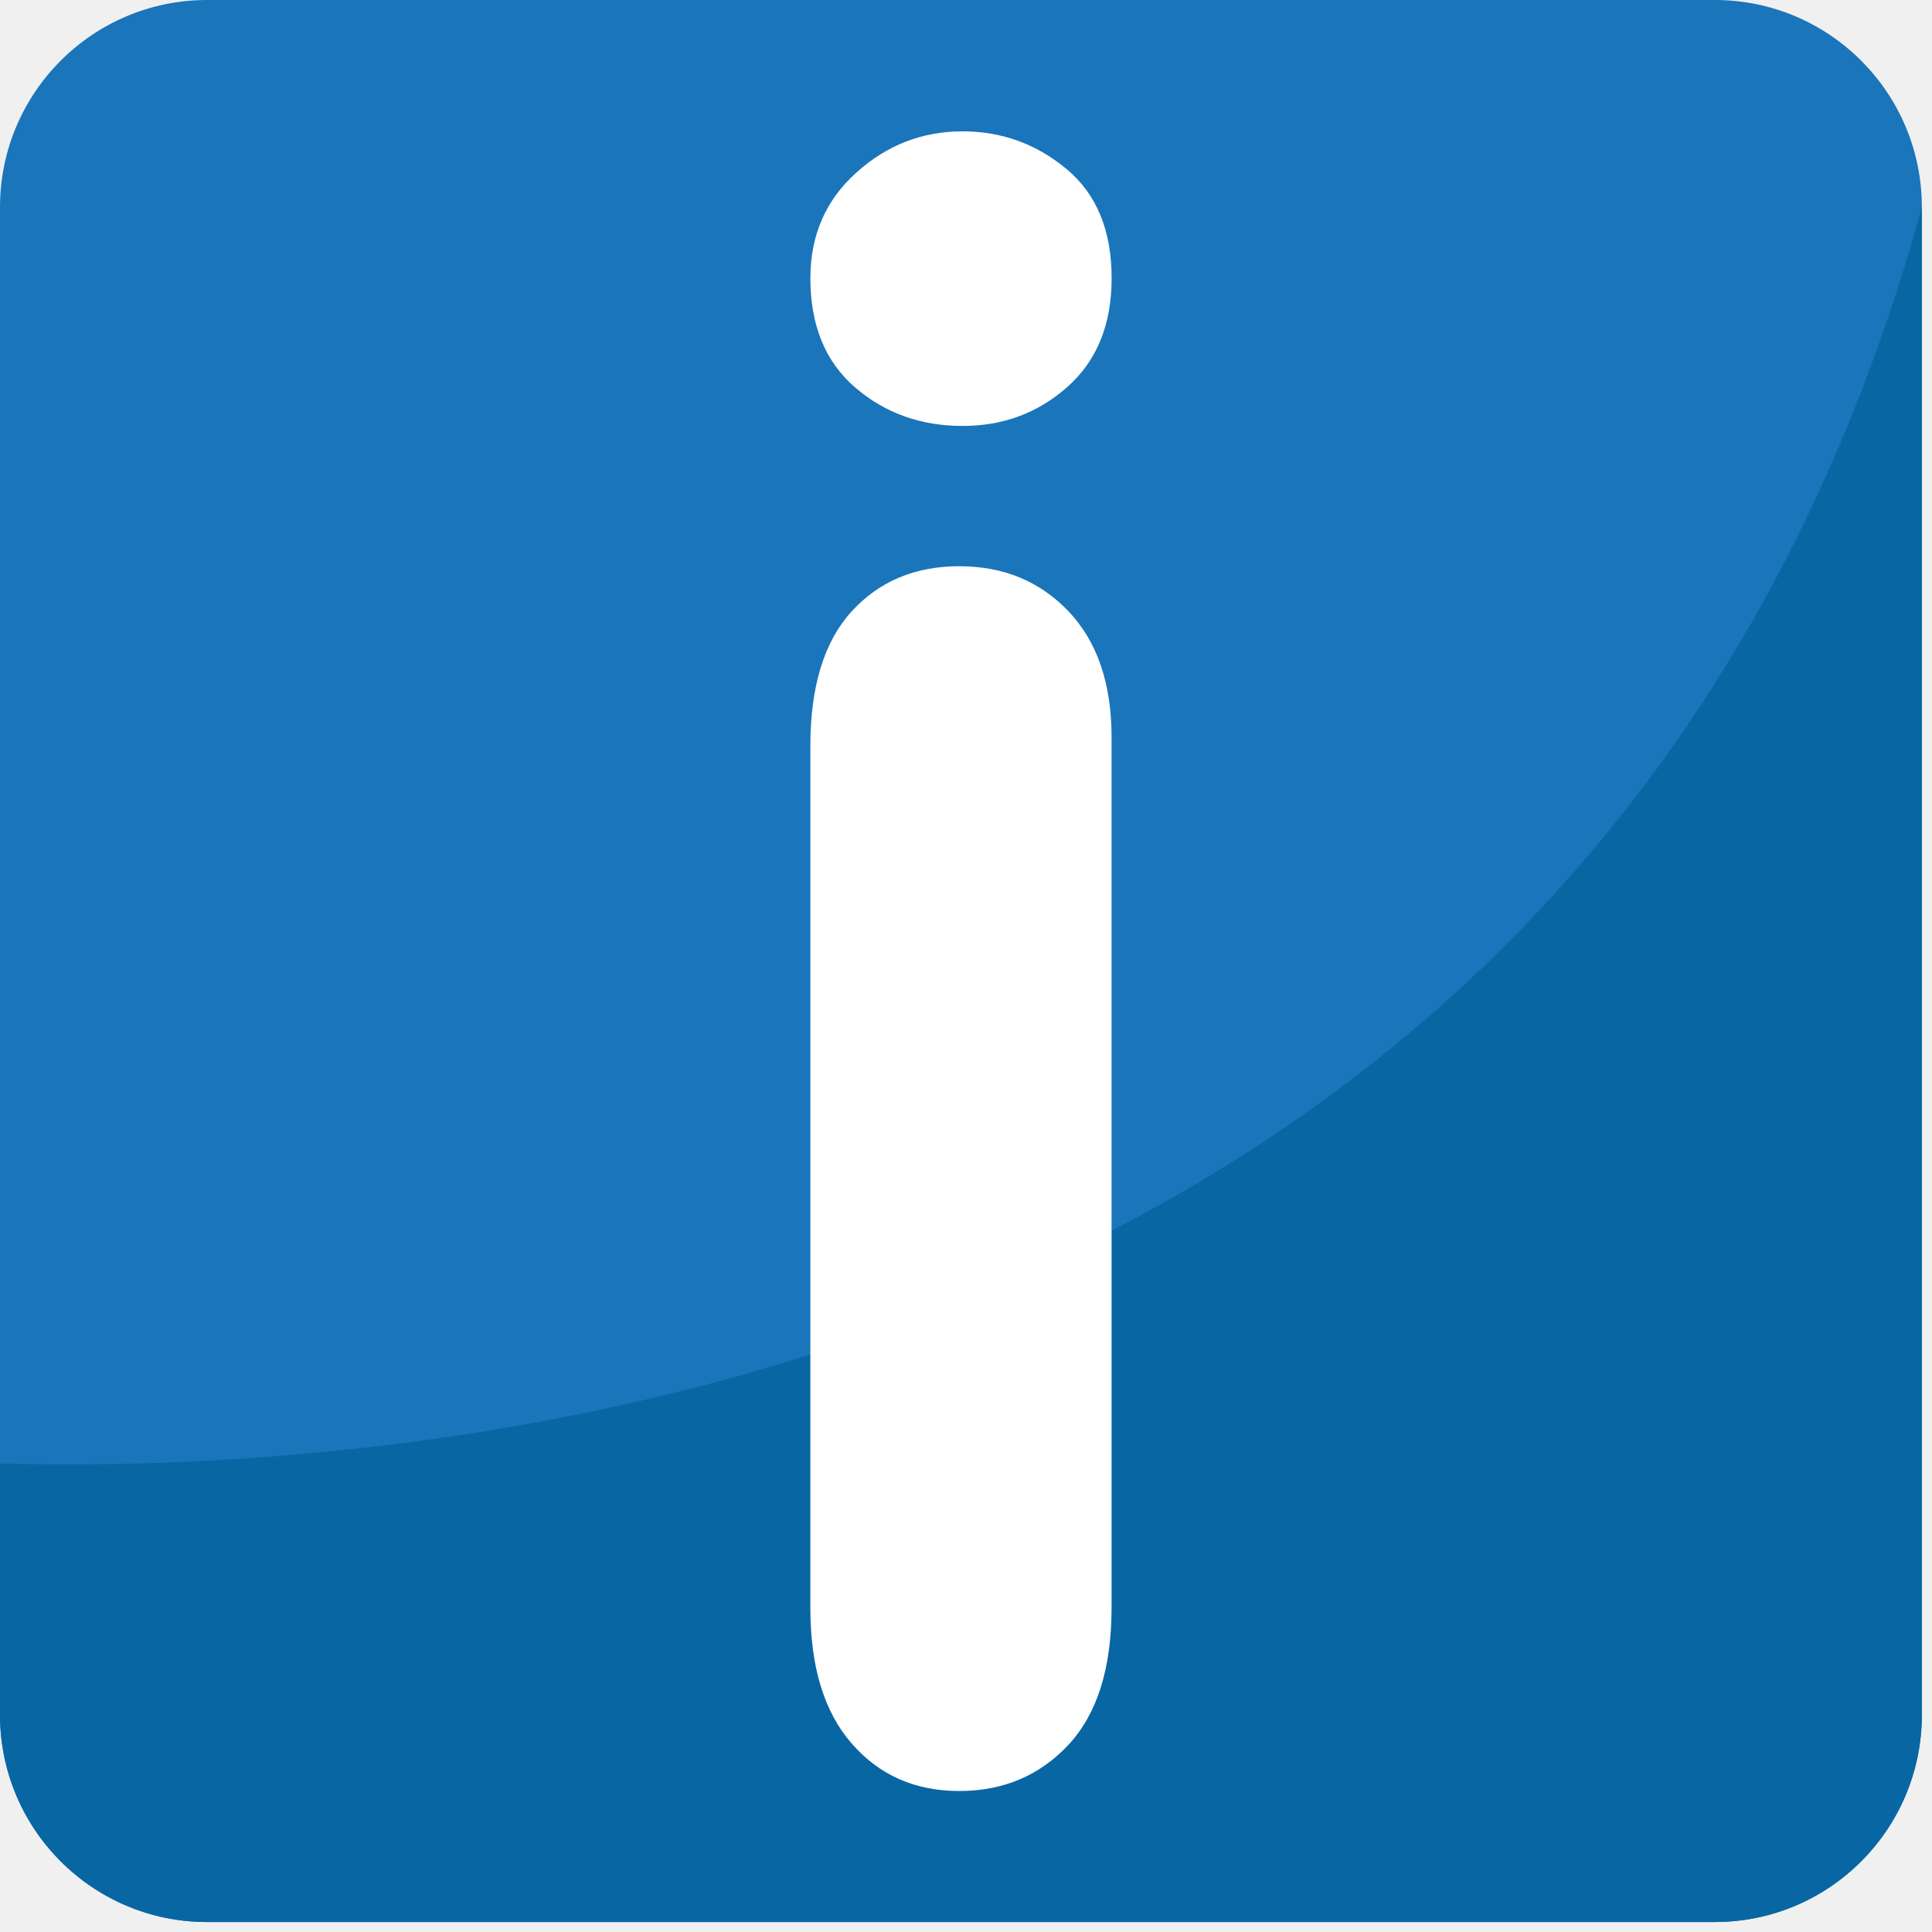
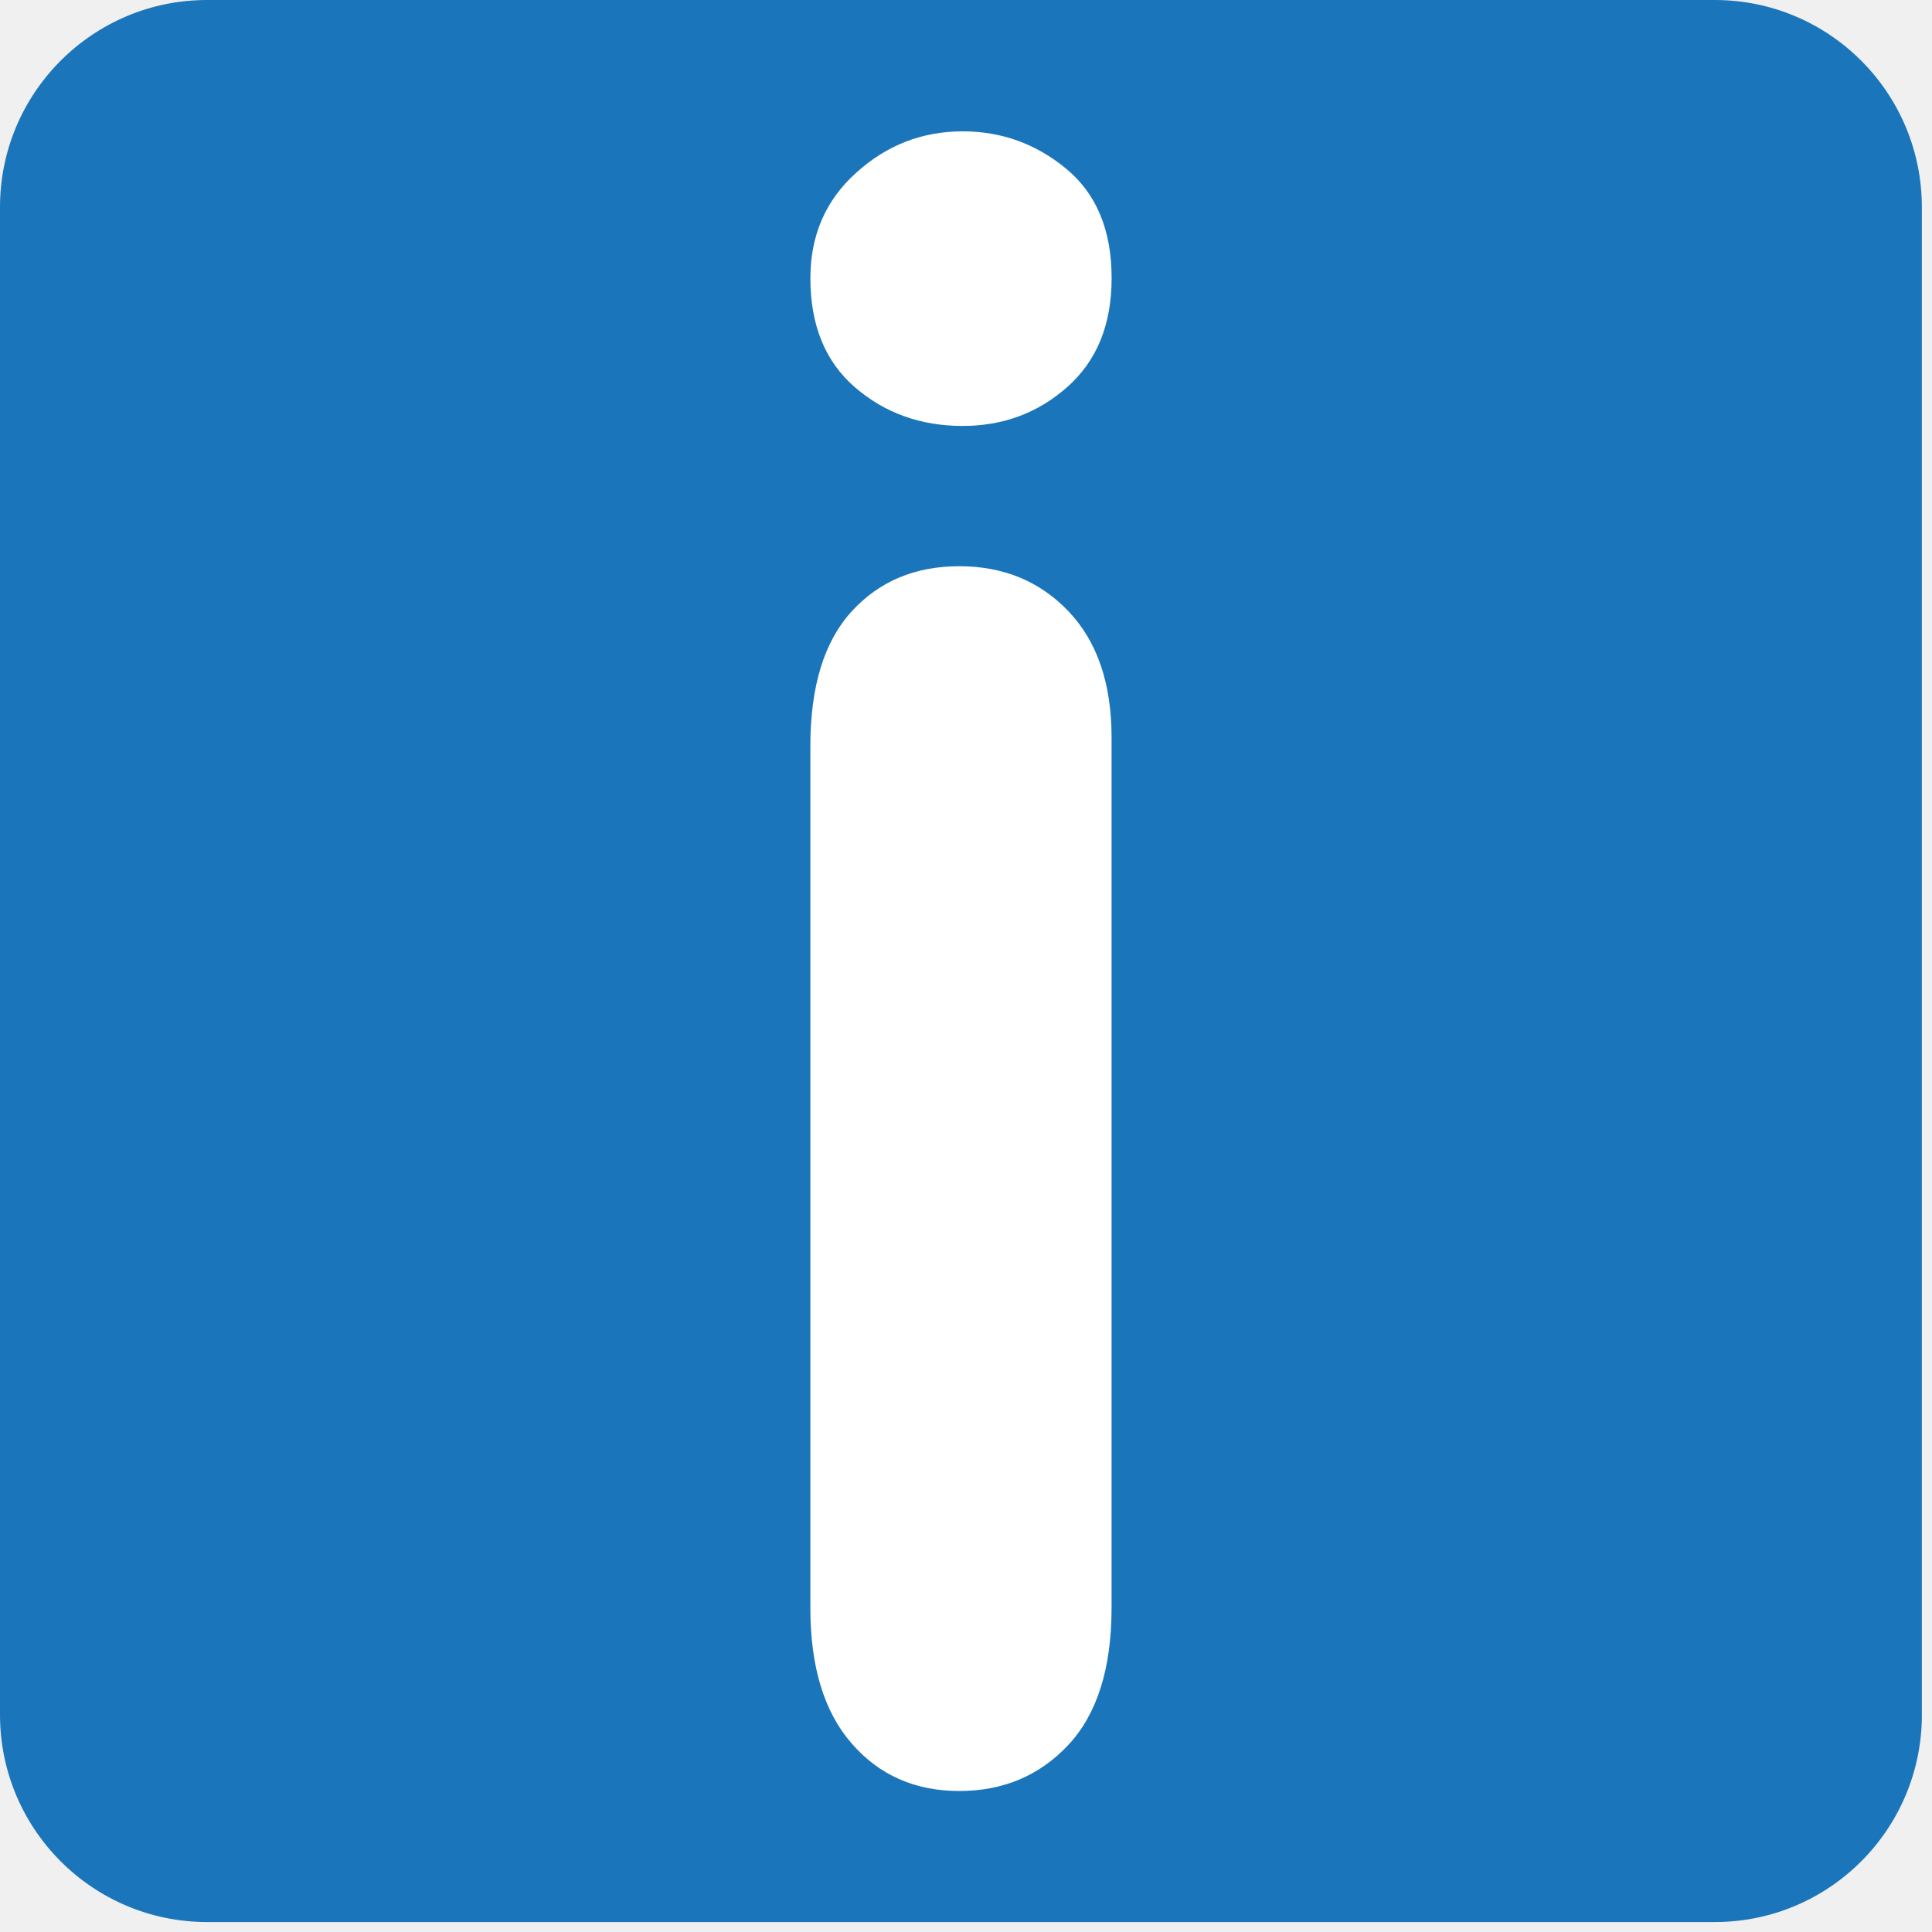
- <svg xmlns="http://www.w3.org/2000/svg" viewBox="0 0 64 64" enable-background="new 0 0 64 64">
-   <path fill="#1b75bb" d="M63.665,56.802c0,3.794-3.07,6.868-6.86,6.868H6.86C3.072,63.67,0,60.596,0,56.802V6.864    C0,3.074,3.072,0,6.86,0h49.944c3.79,0,6.86,3.074,6.86,6.864V56.802z" />
-   <path fill="#0867a3" d="M0,48.479v8.323c0,3.794,3.072,6.868,6.86,6.868h49.944c3.79,0,6.86-3.074,6.86-6.868V6.864    C52.796,46.355,13.712,48.858,0,48.479z" />
-   <path fill="#fff" d="m31.888 14.11c-1.386 0-2.575-.426-3.563-1.277-.988-.853-1.48-2.057-1.48-3.618 0-1.416.504-2.582 1.516-3.491 1.01-.916 2.188-1.373 3.528-1.373 1.291 0 2.438.415 3.436 1.244.999.828 1.499 2.034 1.499 3.62 0 1.535-.488 2.734-1.463 3.6s-2.133 1.295-3.473 1.295m4.934 10.311v28.843c0 1.998-.477 3.51-1.424 4.53-.951 1.021-2.159 1.535-3.621 1.535s-2.651-.523-3.564-1.574c-.914-1.046-1.369-2.544-1.369-4.491v-28.548c0-1.975.456-3.465 1.369-4.463.913-.999 2.102-1.496 3.564-1.496s2.67.497 3.621 1.496c.948.998 1.424 2.39 1.424 4.168" />
+ <svg xmlns="http://www.w3.org/2000/svg" enable-background="new 0 0 64 64" viewBox="0 0 64 64">
+   <path d="M63.665,56.802c0,3.794-3.07,6.868-6.86,6.868H6.86C3.072,63.67,0,60.596,0,56.802V6.864    C0,3.074,3.072,0,6.86,0h49.944c3.79,0,6.86,3.074,6.86,6.864V56.802z" fill="#1b75bb" />
+   <path d="m31.888 14.11c-1.386 0-2.575-.426-3.563-1.277-.988-.853-1.48-2.057-1.48-3.618 0-1.416.504-2.582 1.516-3.491 1.01-.916 2.188-1.373 3.528-1.373 1.291 0 2.438.415 3.436 1.244.999.828 1.499 2.034 1.499 3.62 0 1.535-.488 2.734-1.463 3.6s-2.133 1.295-3.473 1.295m4.934 10.311v28.843c0 1.998-.477 3.51-1.424 4.53-.951 1.021-2.159 1.535-3.621 1.535s-2.651-.523-3.564-1.574c-.914-1.046-1.369-2.544-1.369-4.491v-28.548c0-1.975.456-3.465 1.369-4.463.913-.999 2.102-1.496 3.564-1.496s2.67.497 3.621 1.496c.948.998 1.424 2.39 1.424 4.168" fill="#fff" />
</svg>
